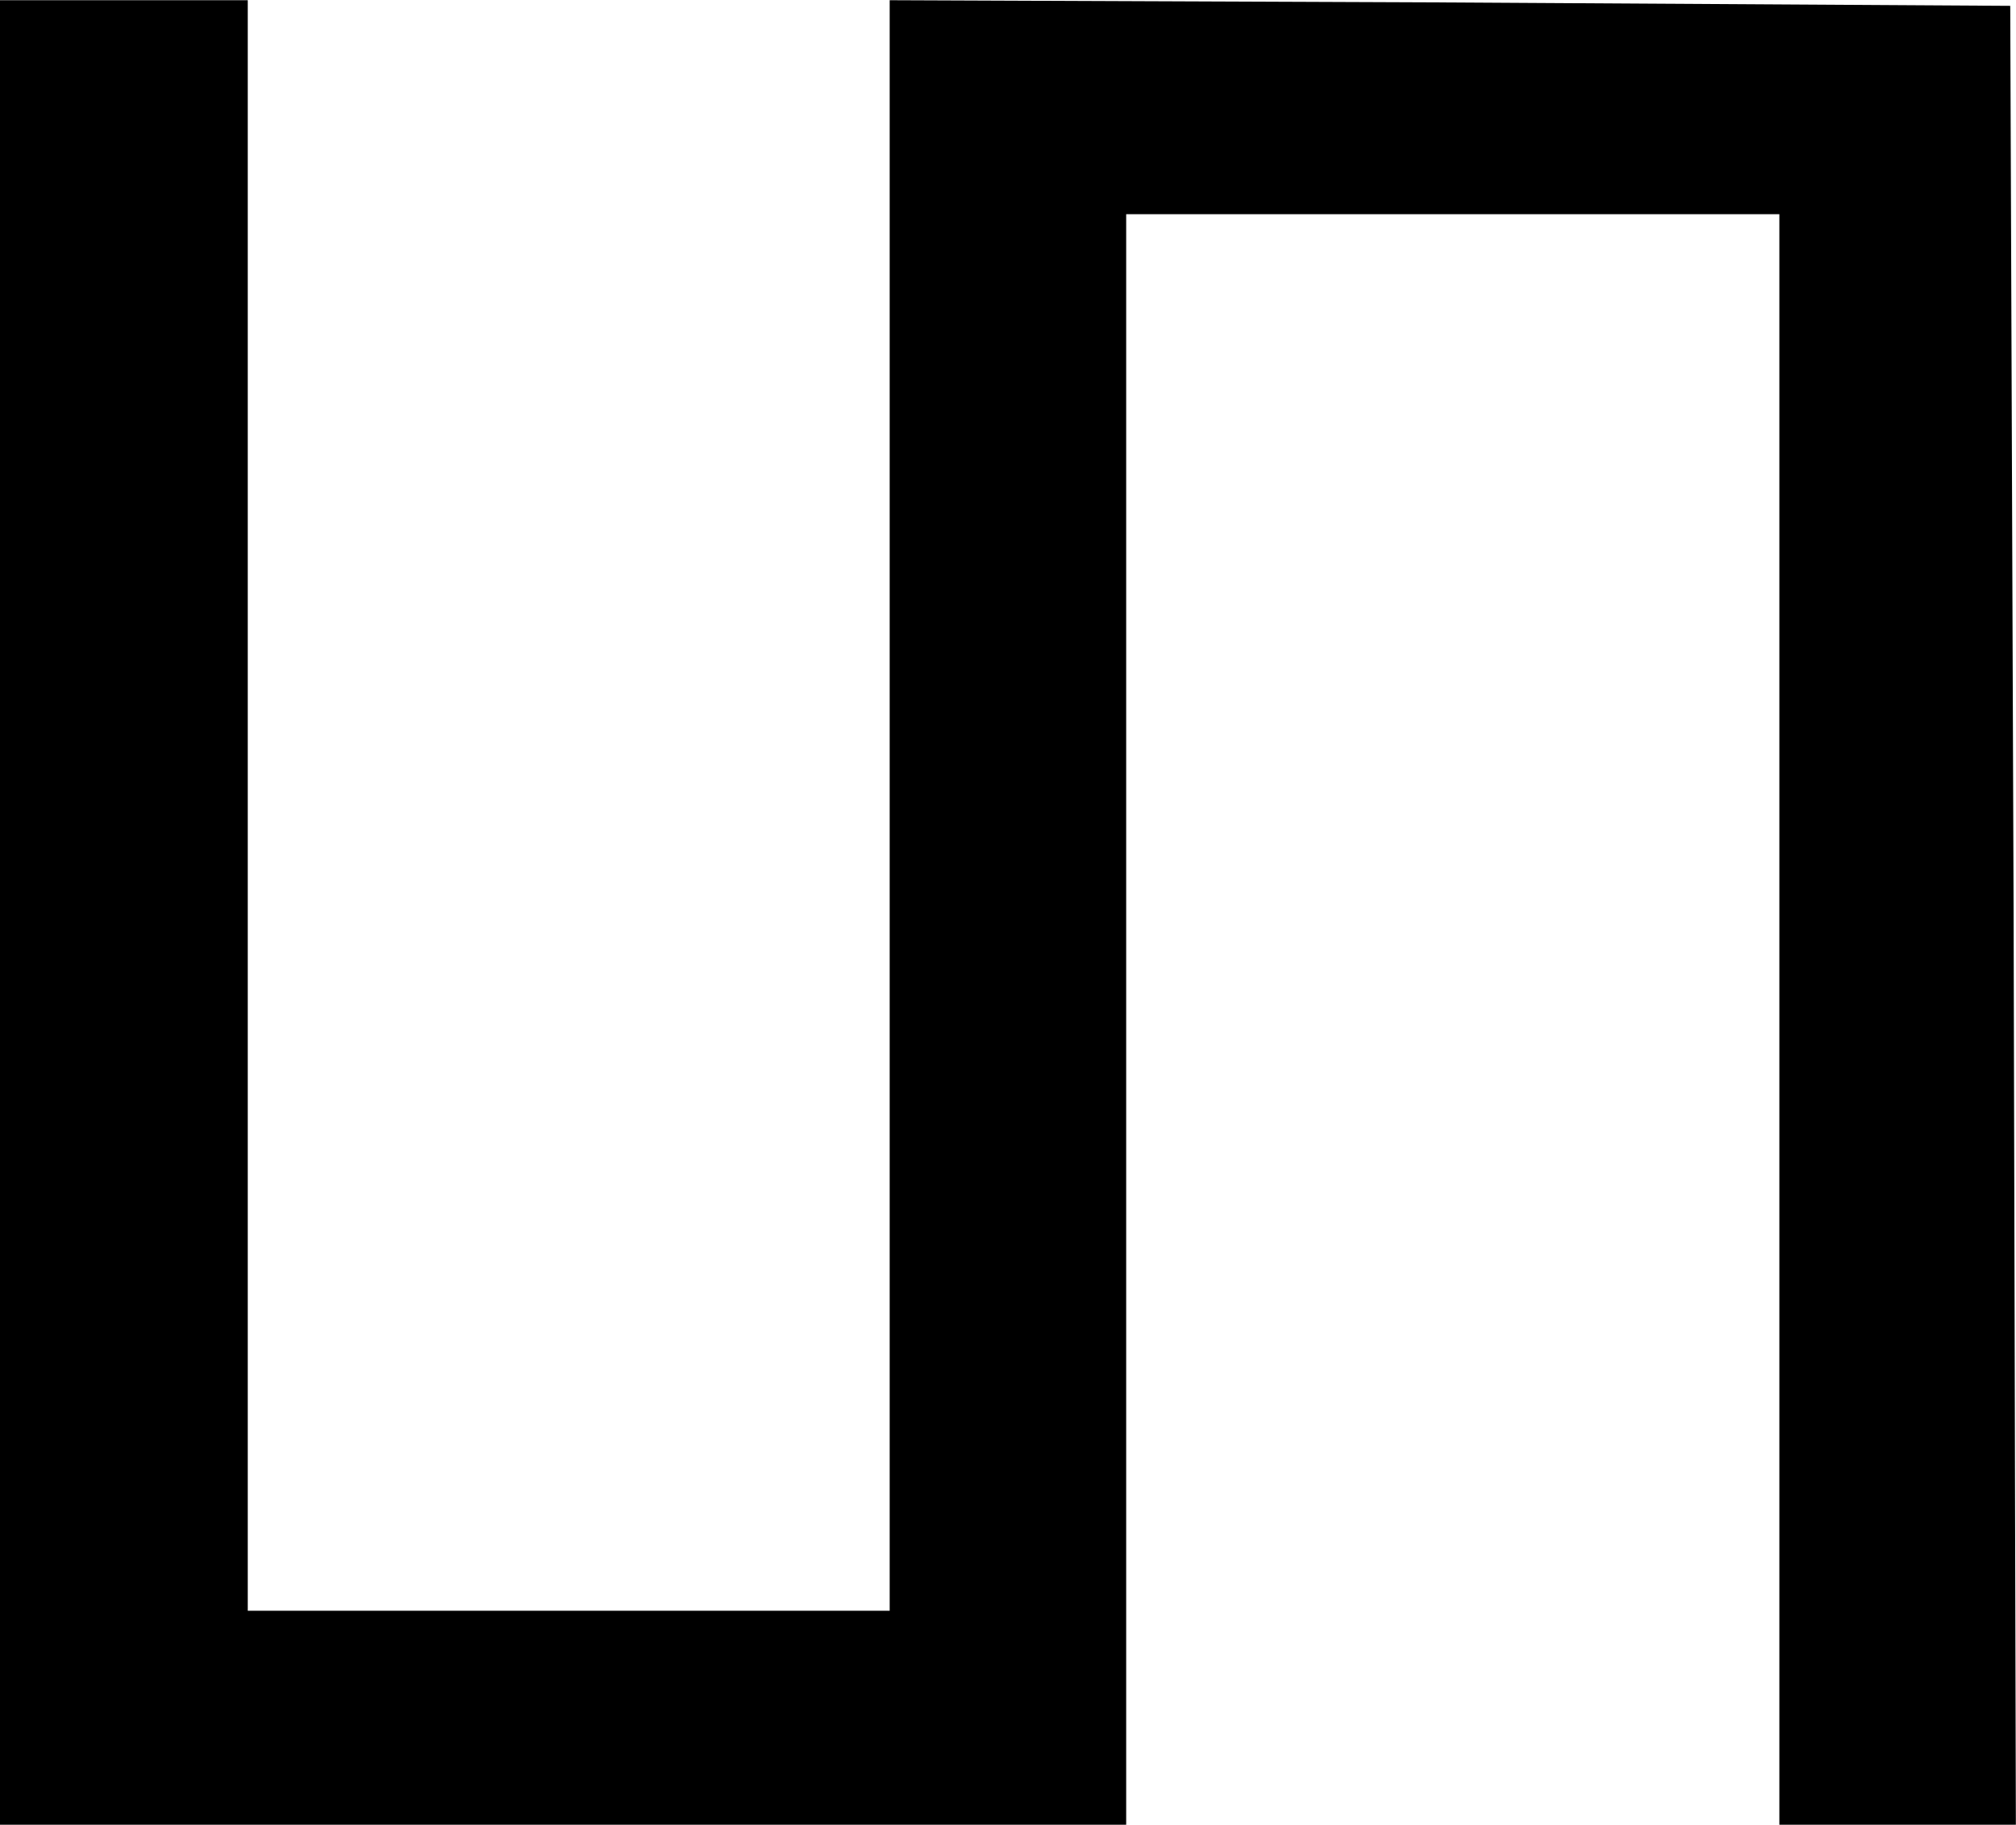
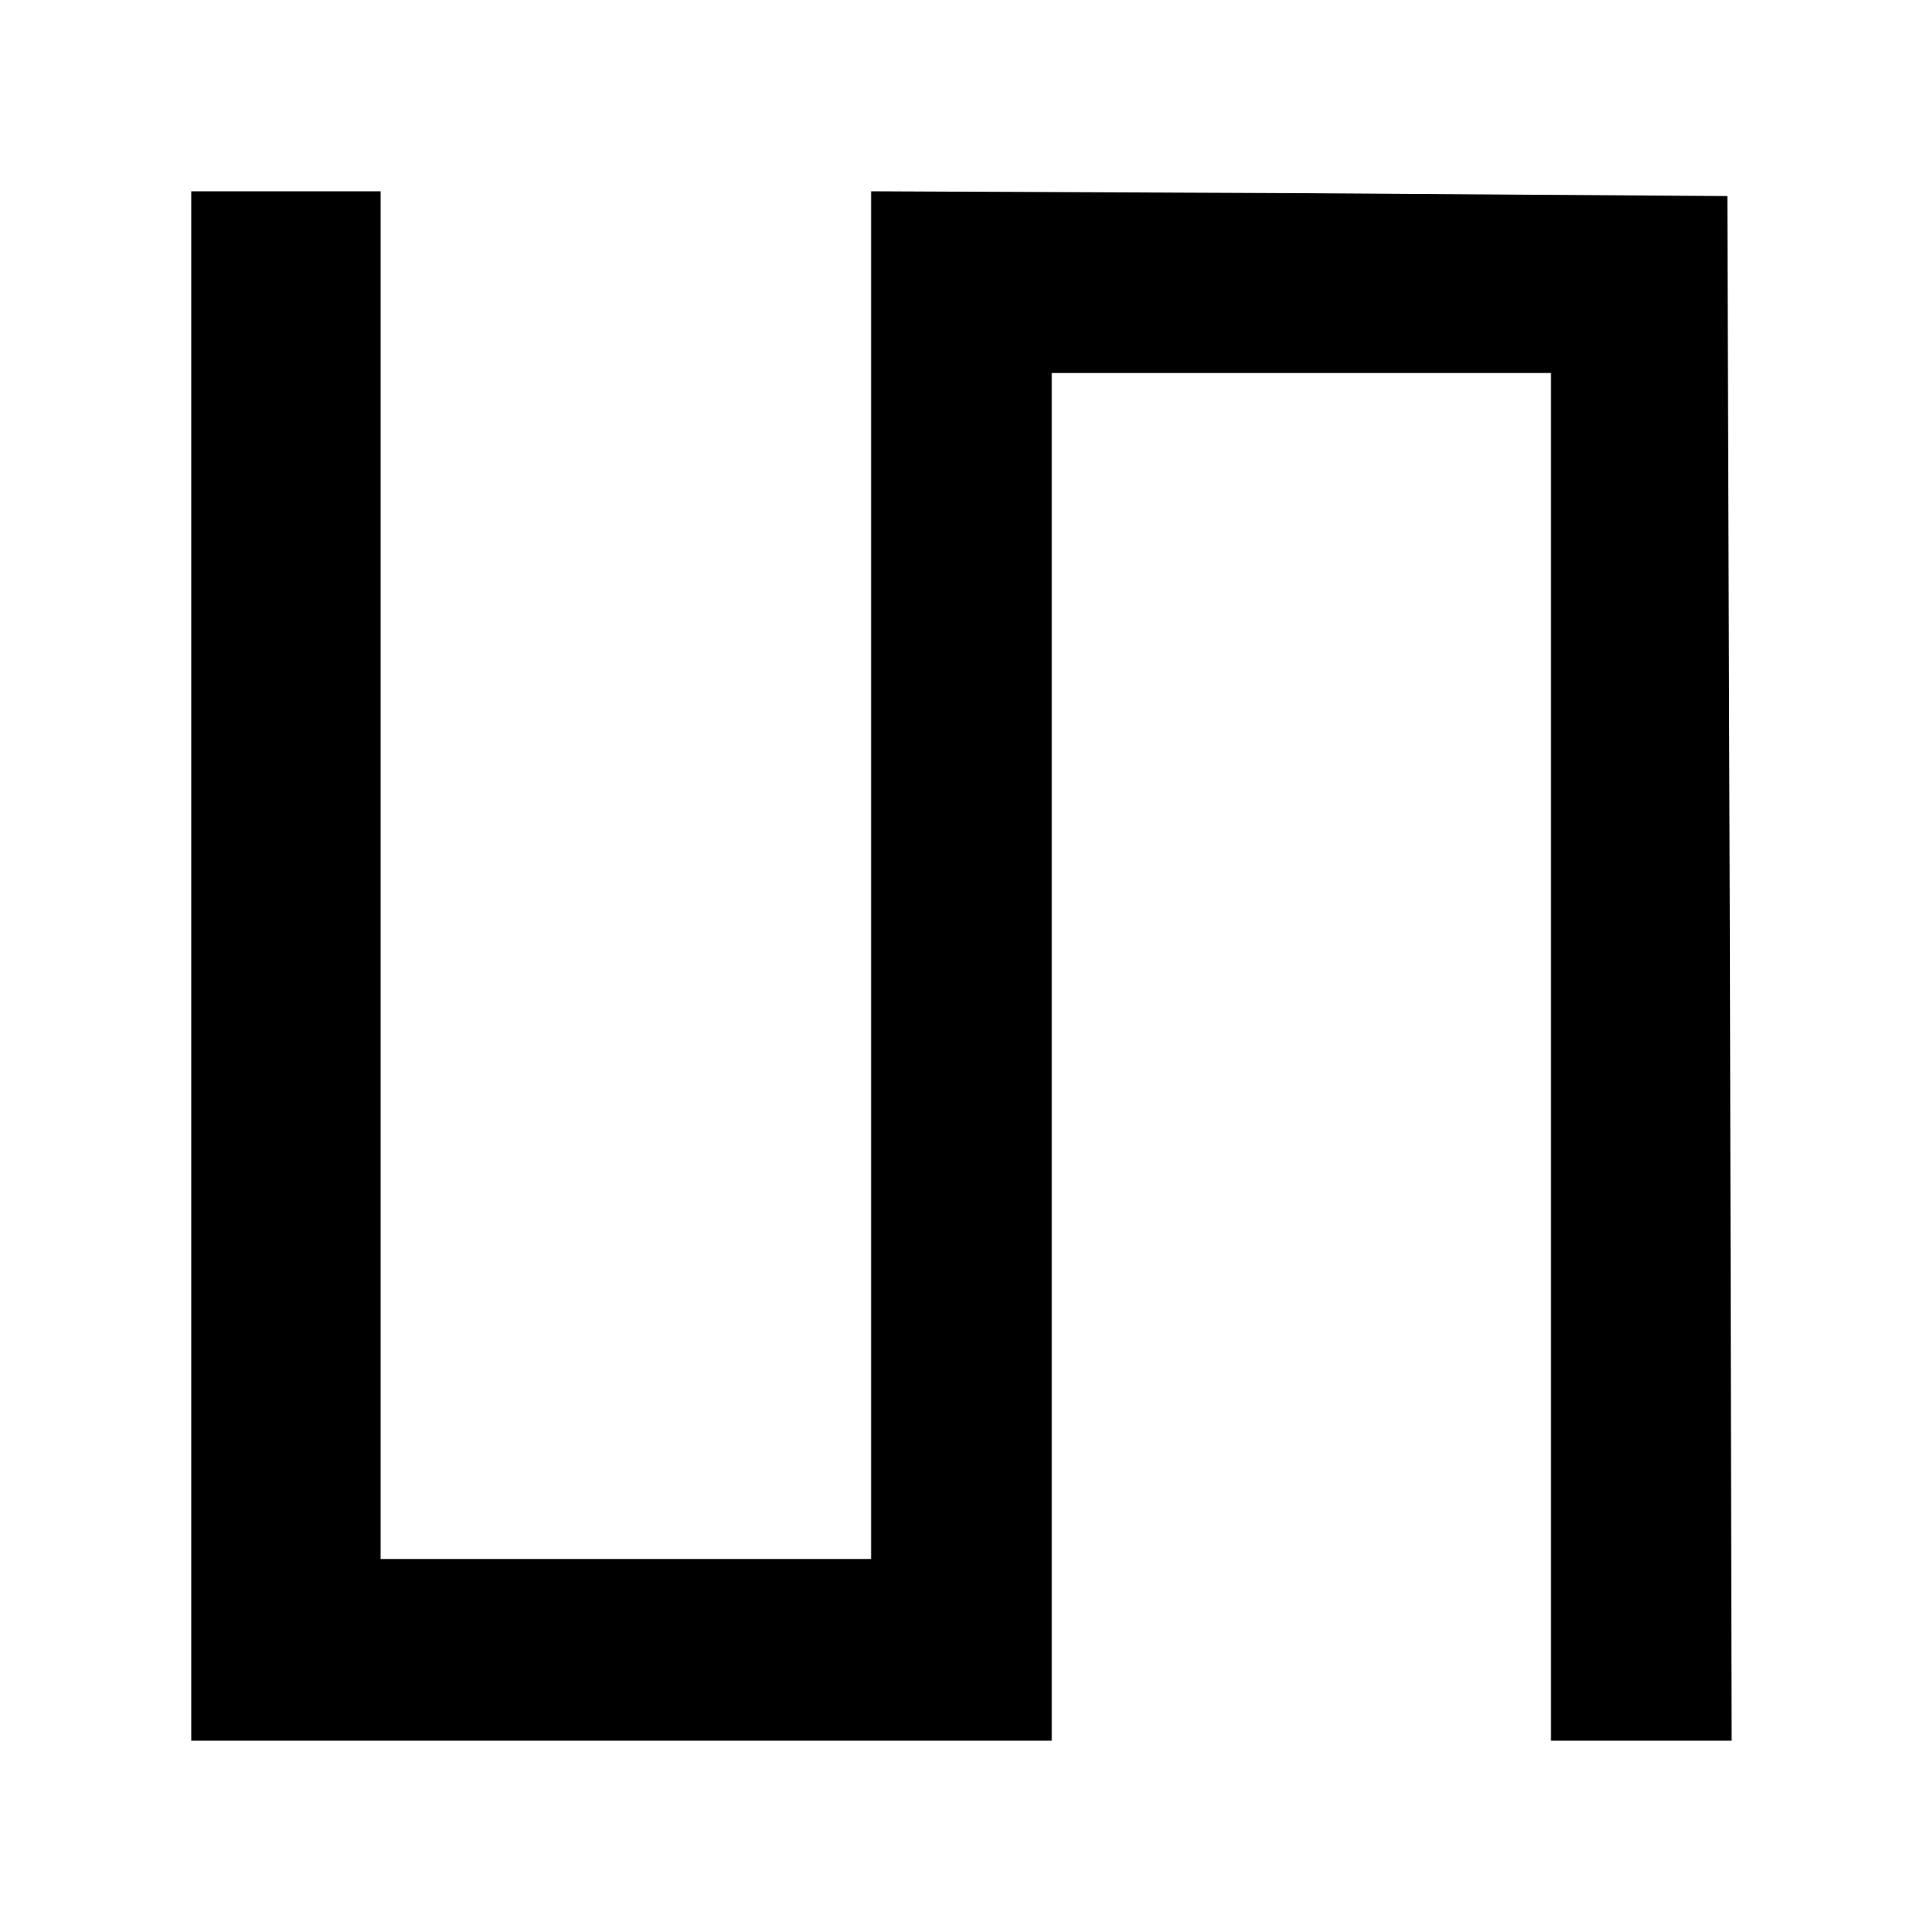
- <svg xmlns="http://www.w3.org/2000/svg" role="img" aria-label="Old Permic bold Anbur vector glyph" version="1.0" width="179.012pt" height="162.019pt" viewBox="0 0 179.012 162.019" preserveAspectRatio="xMidYMid meet">
-   <g transform="translate(-20,182.0187) scale(0.1,-0.1)" fill="#000000" stroke="none">
+ <svg xmlns="http://www.w3.org/2000/svg" role="img" aria-label="Old Permic bold Anbur vector glyph" version="1.0" width="201.1" height="202" viewBox="8 -19.981 201.1 202" preserveAspectRatio="xMidYMid meet">
+   <g transform="translate(10,182.0187) scale(0.09,-0.1)" fill="#000000" stroke="none">
    <path d="M200 1010 l0 -810 500 0 500 0 0 715 0 715 290 0 290 0 0 -715 0 -715 105 0 105 0 -2 808 -3 807 -497 3 -498 2 0 -715 0 -715 -285 0 -285 0 0 715 0 715 -110 0 -110 0 0 -810z" />
  </g>
</svg>
